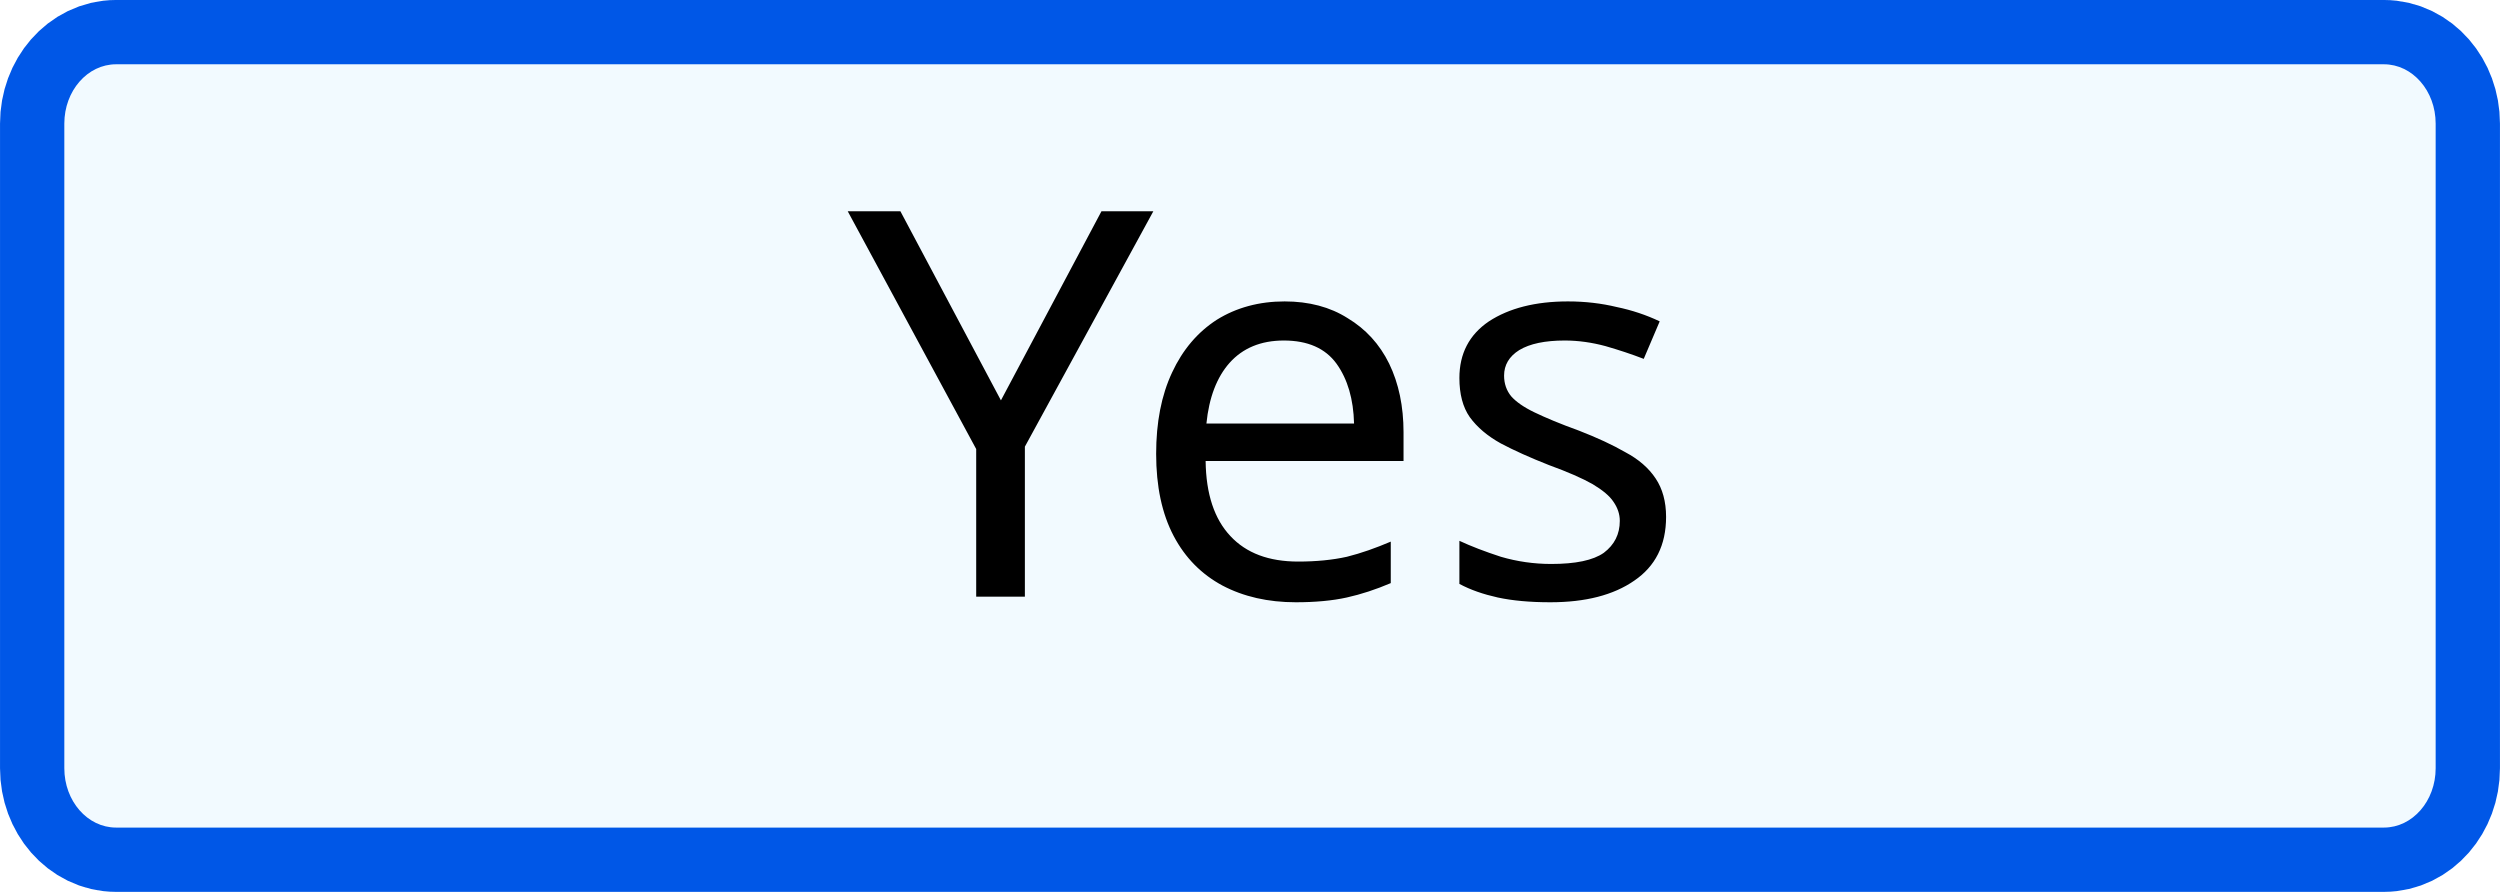
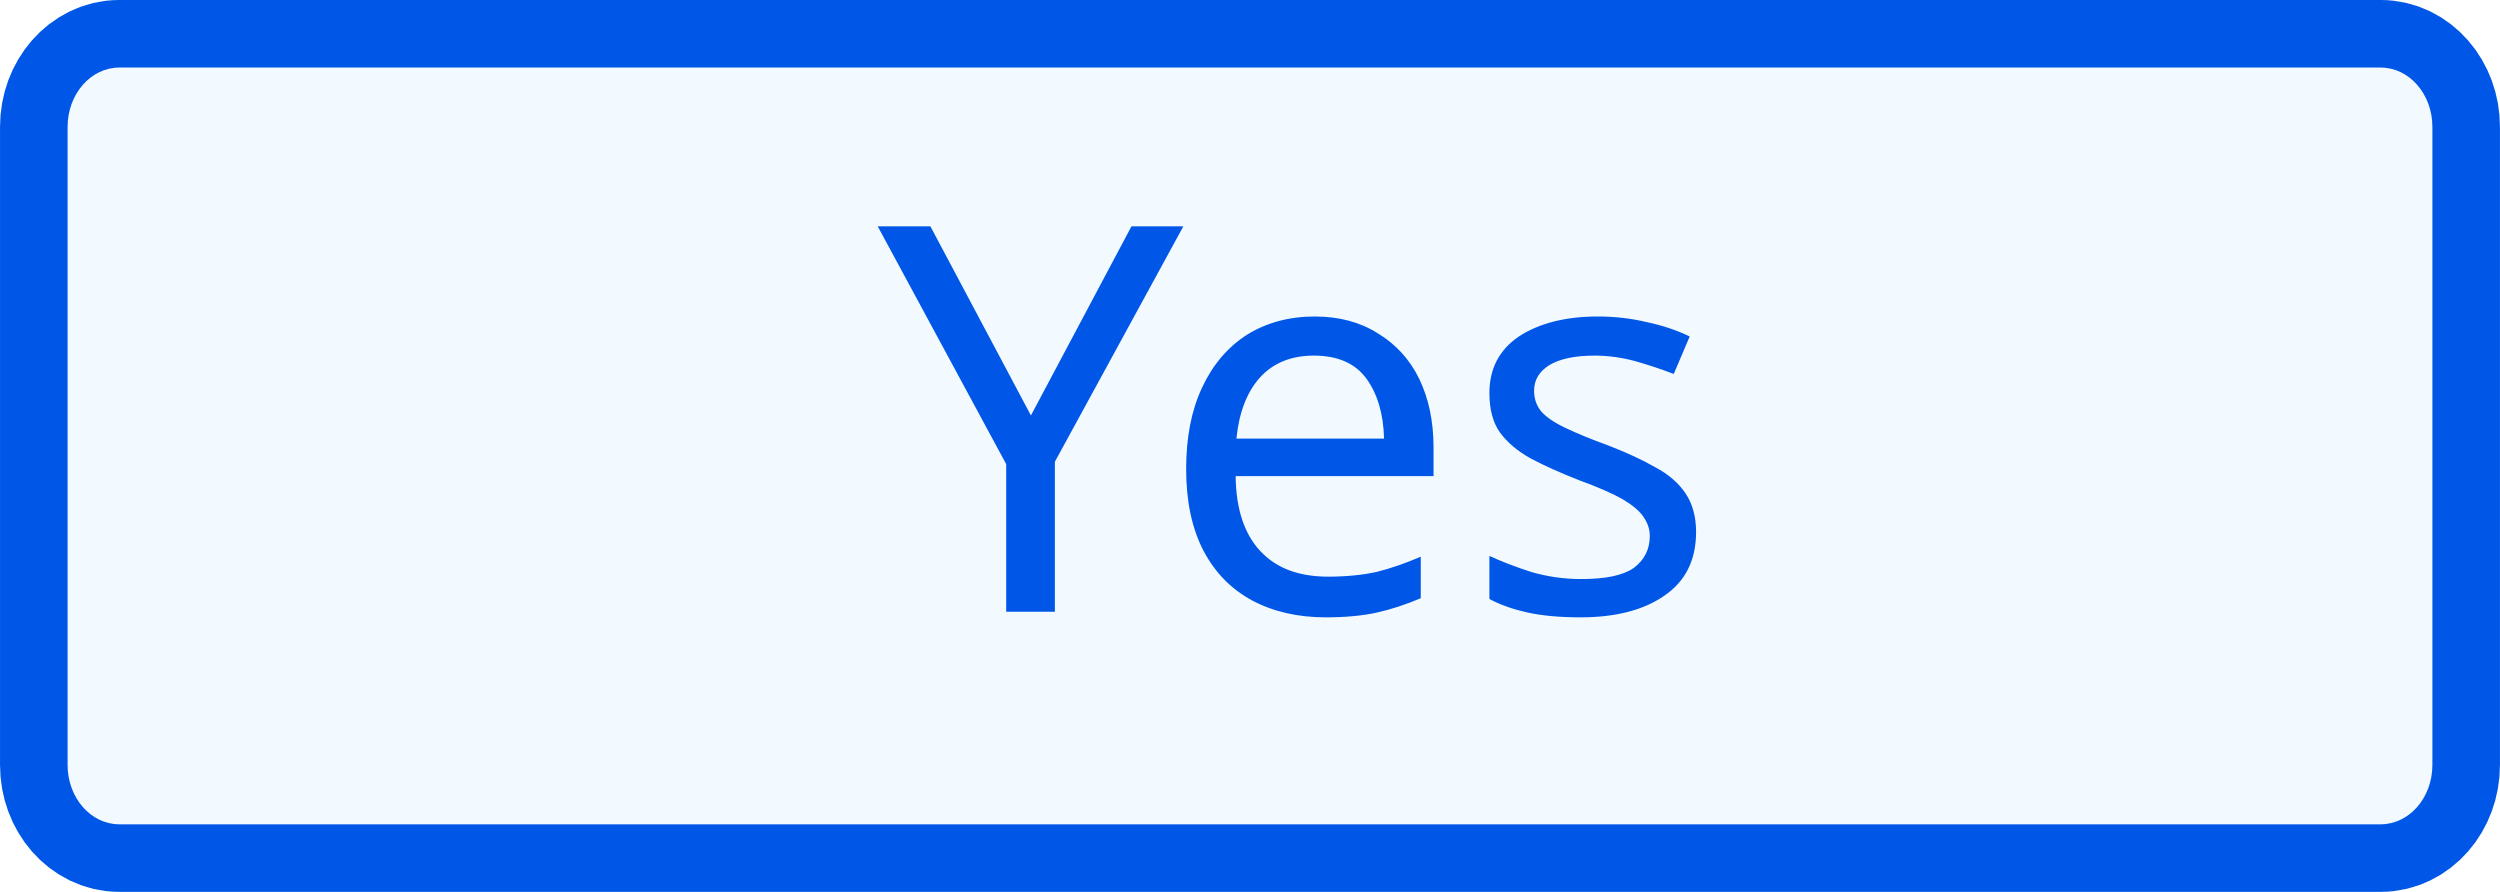
<svg xmlns="http://www.w3.org/2000/svg" width="185" height="66" viewBox="0 0 48.948 17.463" version="1.1" id="svg1718">
  <defs id="defs1712" />
-   <g id="layer1" transform="translate(42.7028,-131.6453)">
-     <rect style="opacity:1;vector-effect:none;fill:#f2faff;fill-opacity:1;stroke:#0057e7;stroke-width:2.518;stroke-linecap:round;stroke-linejoin:miter;stroke-miterlimit:4;stroke-dasharray:none;stroke-dashoffset:0;stroke-opacity:1;paint-order:markers stroke fill" id="rect1367" width="46.43" height="14.945" x="-41.444" y="132.904" ry="1.161" rx="1.013" />
-     <flowRoot xml:space="preserve" id="flowRoot2150-4-6-27" style="font-style:normal;font-weight:normal;font-size:40px;line-height:1.25;font-family:sans-serif;letter-spacing:0px;word-spacing:0px;fill:#0057e7;fill-opacity:1;stroke:none;stroke-width:1.271;stroke-opacity:1" transform="matrix(0.4529418,0,0,0.4529418,-22.65902,101.7359)">
-       <flowRegion id="flowRegion2152-2-5-09" style="fill:#0057e7;fill-opacity:1;stroke:none;stroke-width:1.604;stroke-opacity:1">
-         <rect id="rect2154-0-7-36" width="357.594" height="46.467" x="30.305" y="44.687" style="fill:#0057e7;fill-opacity:1;stroke:none;stroke-width:1.271;stroke-opacity:1" />
-       </flowRegion>
-       <flowPara id="flowPara2156-1-4-06" style="font-style:normal;font-variant:normal;font-weight:normal;font-stretch:normal;font-size:40.501px;font-family:Amaranth;-inkscape-font-specification:Amaranth;fill:#0057e7;fill-opacity:1;stroke:none;stroke-width:1.604;stroke-opacity:1">Play</flowPara>
-     </flowRoot>
-     <text xml:space="preserve" style="font-style:normal;font-weight:normal;font-size:10.583px;line-height:125%;font-family:Sans;letter-spacing:0px;word-spacing:0px;fill:#000000;fill-opacity:1;stroke:none;stroke-width:0.265px;stroke-linecap:butt;stroke-linejoin:miter;stroke-opacity:1" x="-26.104" y="143.328" id="text838">
-       <tspan id="tspan836" x="-26.104" y="143.328" style="font-style:normal;font-variant:normal;font-weight:normal;font-stretch:normal;font-family:Amaranth;-inkscape-font-specification:Amaranth;stroke-width:0.265px">Yes</tspan>
+   <g id="layer1" transform="translate(42.7668,-131.7093)">
+     <rect style="opacity:1;vector-effect:none;fill:#f2faff;fill-opacity:1;stroke:#0057e7;stroke-width:2.646;stroke-linecap:round;stroke-linejoin:miter;stroke-miterlimit:4;stroke-dasharray:none;stroke-dashoffset:0;stroke-opacity:1;paint-order:markers stroke fill" id="rect1367" width="46.302" height="14.817" x="-41.444" y="133.032" ry="1.161" rx="1.013" />
+     <text xml:space="preserve" style="font-style:normal;font-weight:normal;font-size:10.583px;line-height:125%;font-family:Sans;letter-spacing:0px;word-spacing:0px;fill:#0057e7;fill-opacity:1;stroke:none;stroke-width:0.265px;stroke-linecap:butt;stroke-linejoin:miter;stroke-opacity:1" x="-25.582" y="143.689" id="text838">
+       <tspan id="tspan836" x="-25.582" y="143.689" style="font-style:normal;font-variant:normal;font-weight:normal;font-stretch:normal;font-family:Amaranth;-inkscape-font-specification:Amaranth;fill:#0057e7;fill-opacity:1;stroke-width:0.265px">Yes</tspan>
    </text>
  </g>
</svg>
